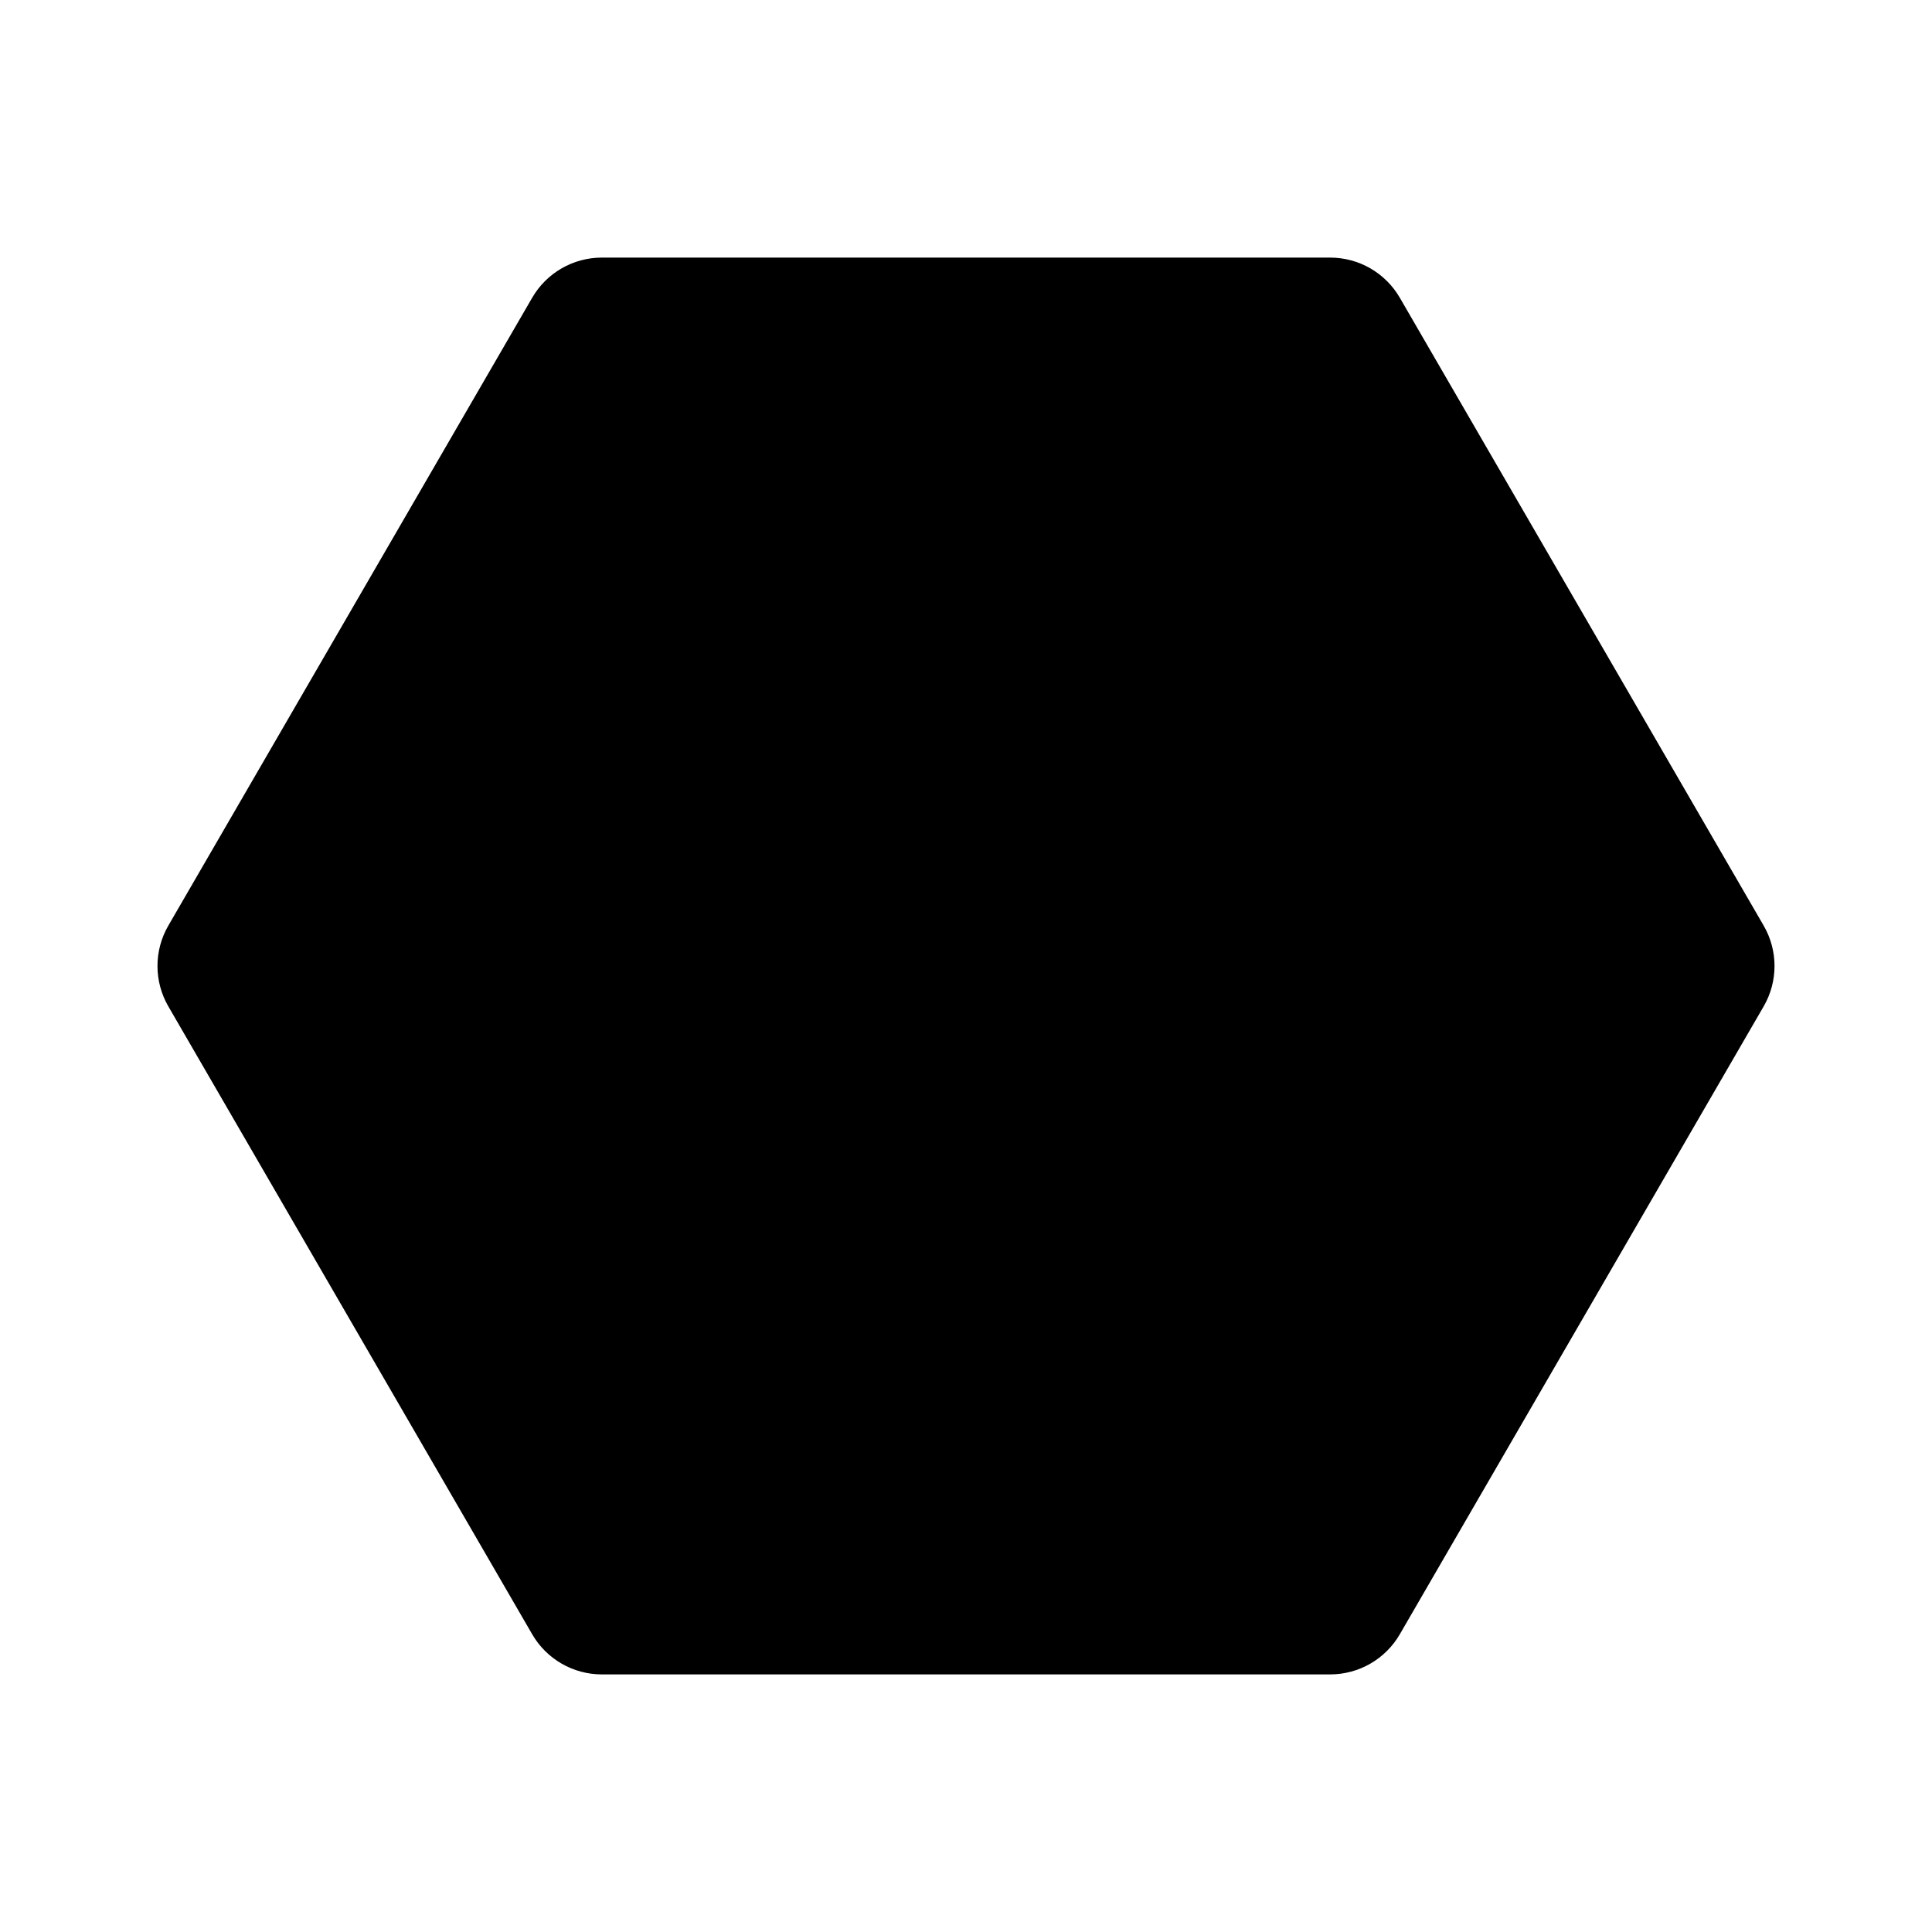
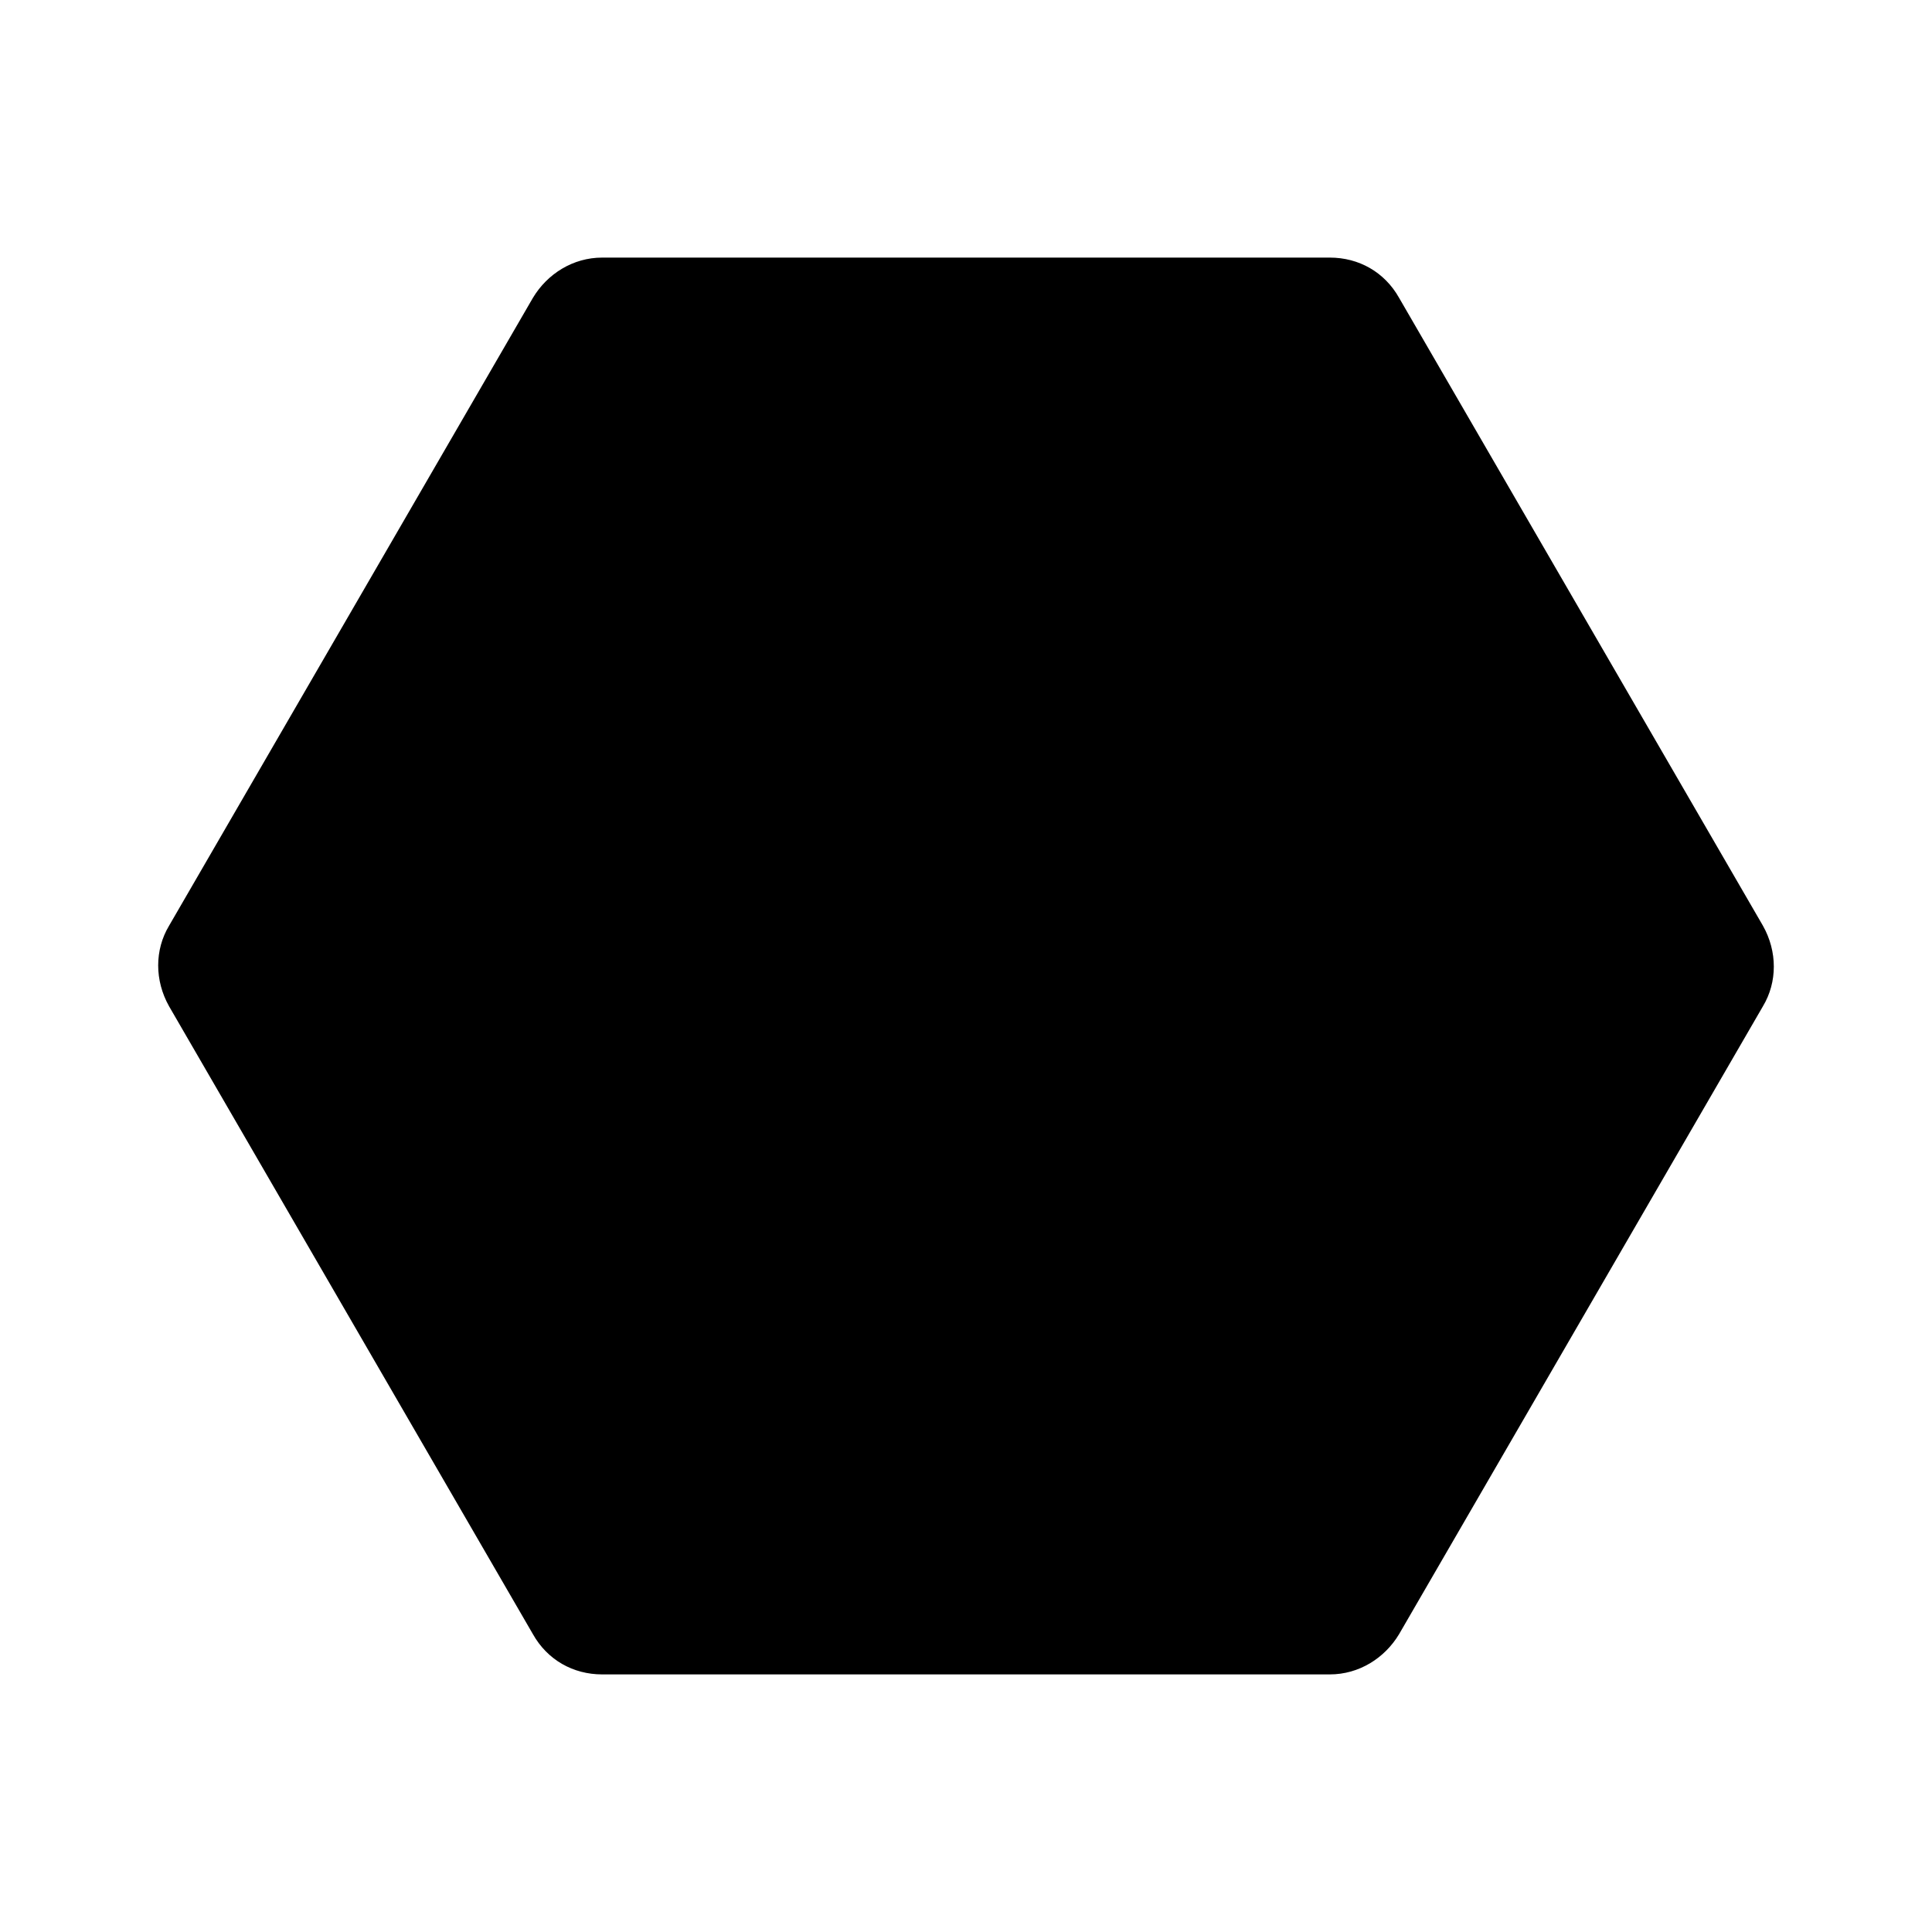
- <svg xmlns="http://www.w3.org/2000/svg" width="120" height="120" viewBox="0 0 120 120">
-   <defs>
-     <clipPath id="b">
-       <rect width="120" height="120" />
+ <svg xmlns="http://www.w3.org/2000/svg" xmlns:xlink="http://www.w3.org/1999/xlink" version="1.1" id="Layer_1" x="0px" y="0px" viewBox="0 0 120 120" style="enable-background:new 0 0 120 120;" xml:space="preserve">
+   <style type="text/css">
+ 	.st0{clip-path:url(#SVGID_00000130609419049410795260000011904739889493658759_);}
+ </style>
+   <g>
+     <defs>
+       <rect id="SVGID_1_" width="120" height="120" />
+     </defs>
+     <clipPath id="SVGID_00000047750526705035993680000000313751298936335020_">
+       <use xlink:href="#SVGID_1_" style="overflow:visible;" />
    </clipPath>
-   </defs>
-   <g id="a" clip-path="url(#b)">
-     <rect width="120" height="120" fill="rgba(255,255,255,0)" />
-     <path d="M73.619,0a5,5,0,0,1,4.326,2.493l22.6,39a5,5,0,0,1,0,5.014l-22.6,39A5,5,0,0,1,73.619,88H28.381a5,5,0,0,1-4.326-2.493l-22.6-39a5,5,0,0,1,0-5.014l22.6-39A5,5,0,0,1,28.381,0Z" transform="translate(9 16)" />
+     <g id="a" style="clip-path:url(#SVGID_00000047750526705035993680000000313751298936335020_);">
+       <path d="M82.6,16c1.8,0,3.4,0.9,4.3,2.5l22.6,39c0.9,1.6,0.9,3.5,0,5l-22.6,39c-0.9,1.5-2.5,2.5-4.3,2.5H37.4    c-1.8,0-3.4-0.9-4.3-2.5l-22.6-39c-0.9-1.6-0.9-3.5,0-5l22.6-39c0.9-1.5,2.5-2.5,4.3-2.5H82.6z" />
+     </g>
  </g>
</svg>
